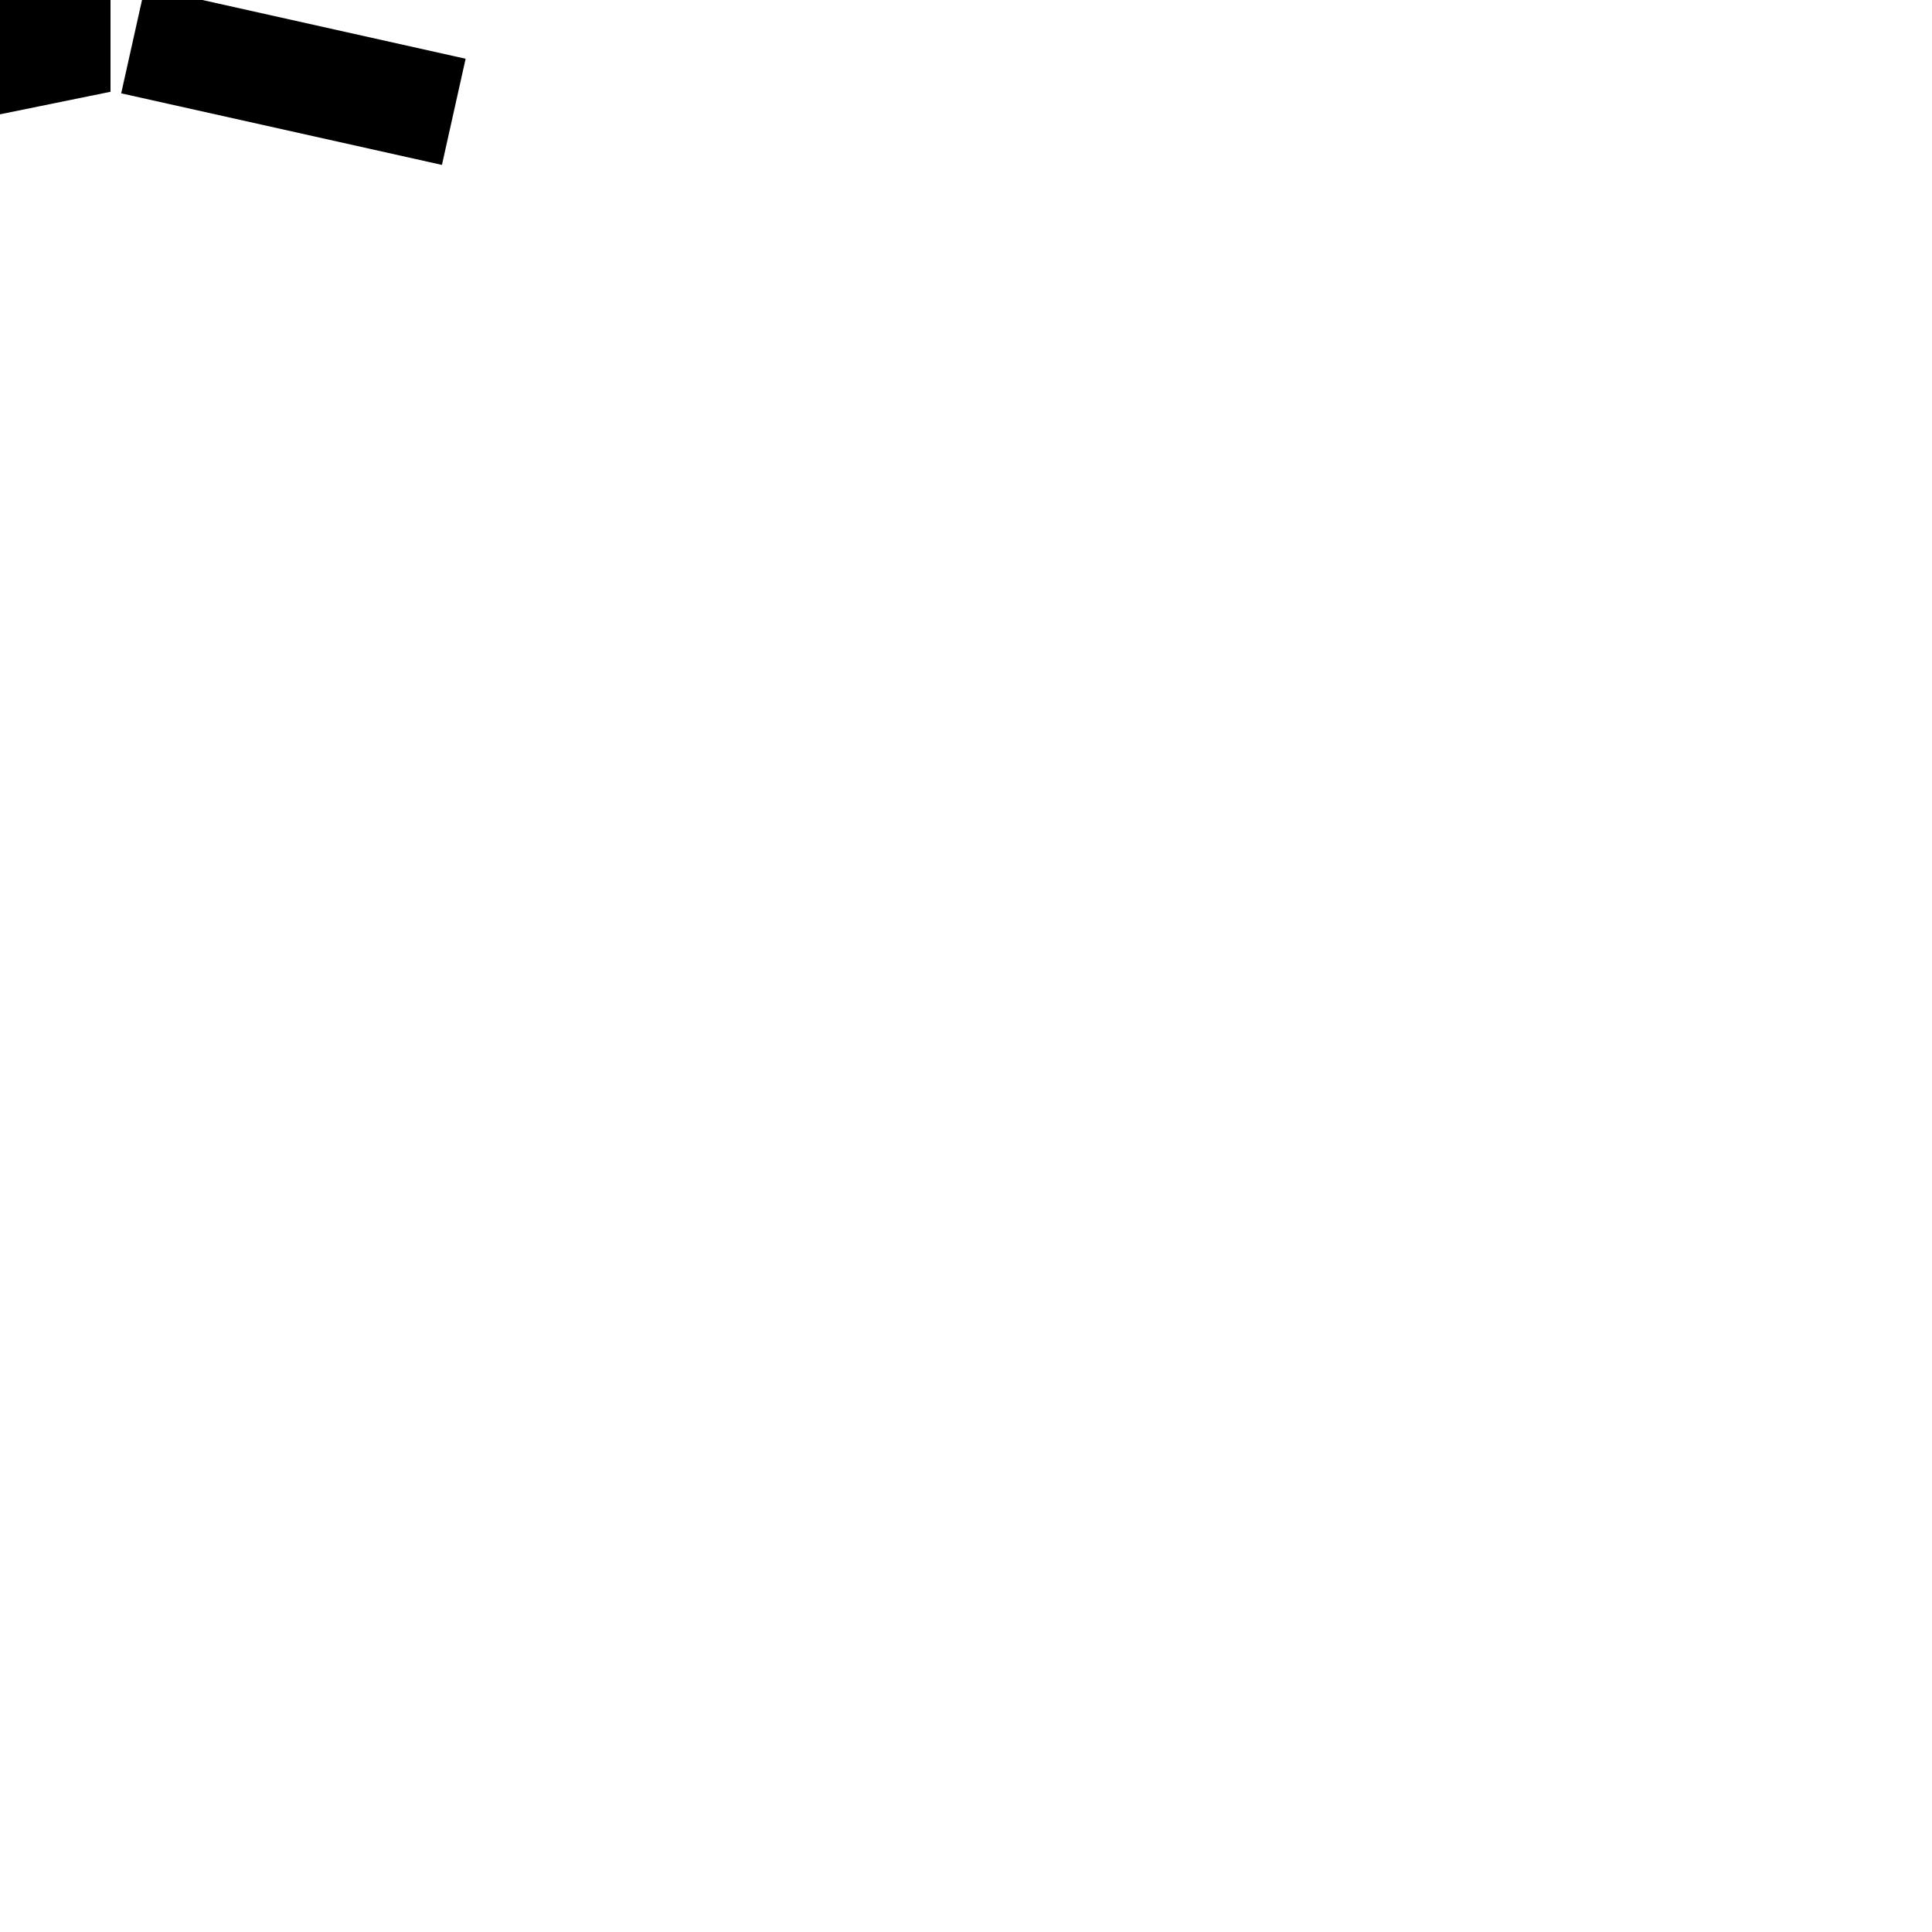
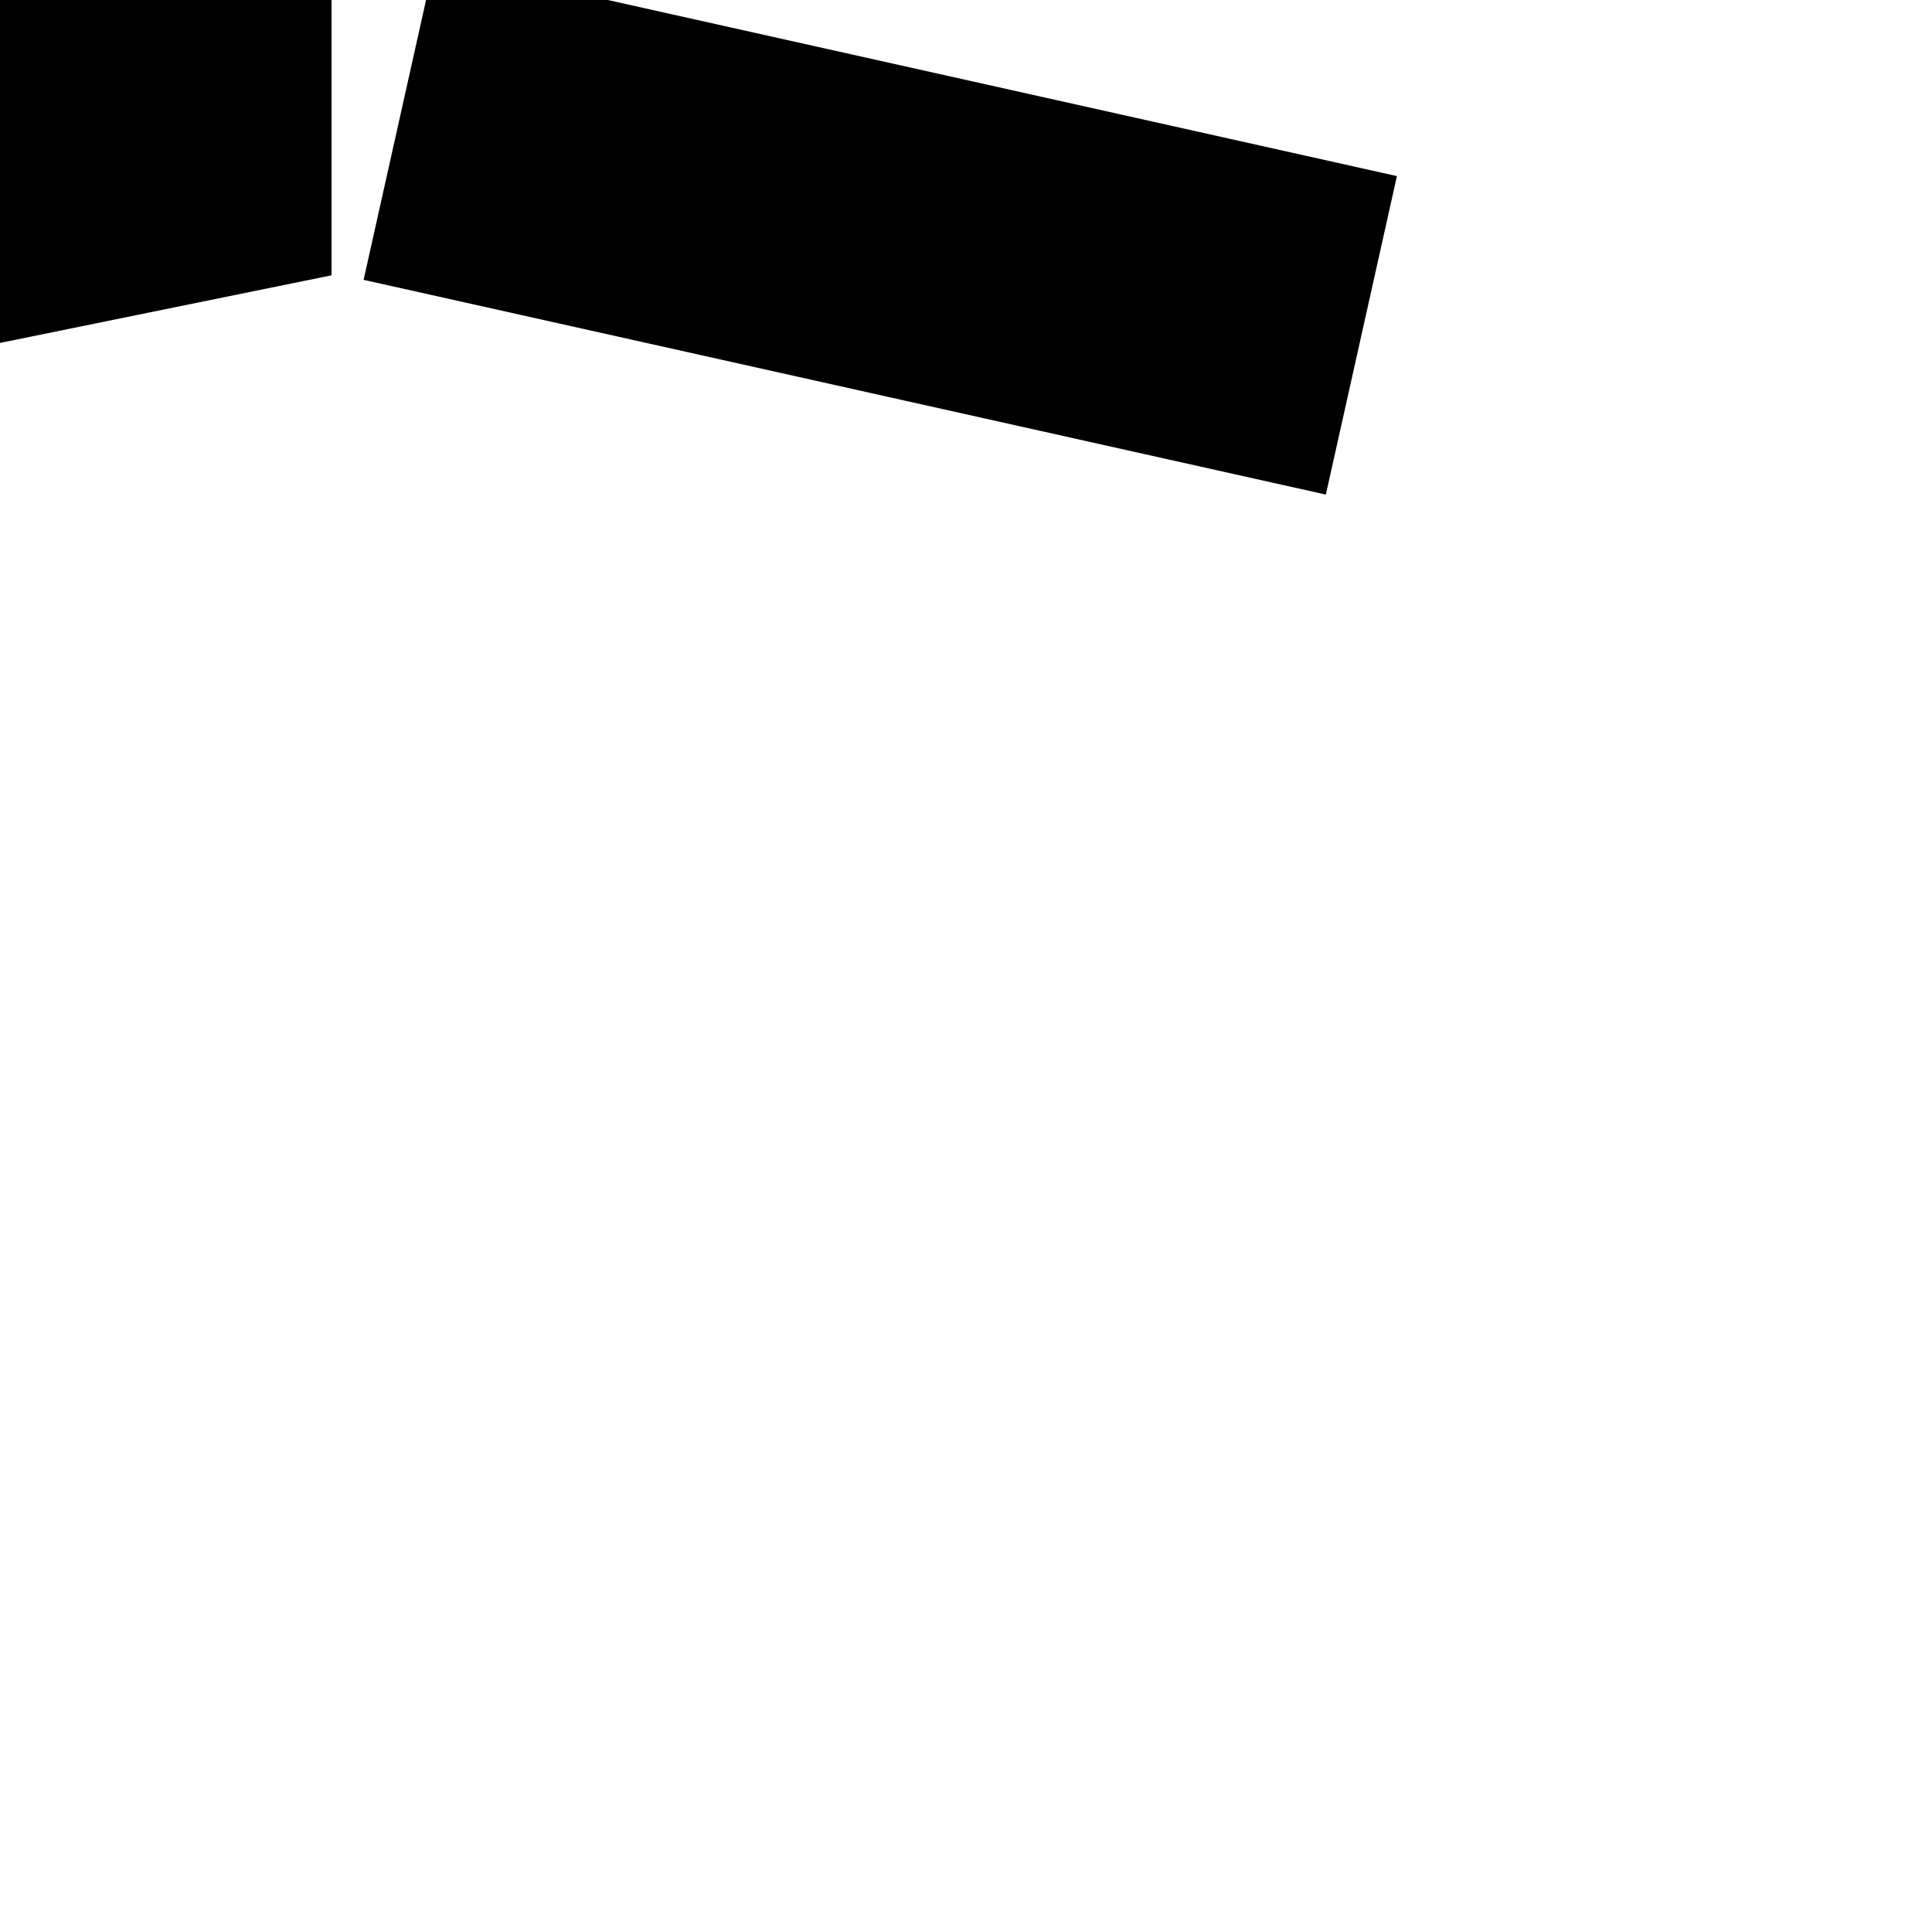
<svg xmlns="http://www.w3.org/2000/svg" version="1.1" id="Calque_1" x="0px" y="0px" viewBox="0 0 1000 1000" style="enable-background:new 0 0 1000 1000;" xml:space="preserve">
-   <rect x="123.7" y="-45.7" transform="matrix(0.2178 -0.976 0.976 0.2178 80.3875 178.9928)" width="56.3" height="170.1" />
-   <polygon points="-60,-3.2 -14.5,-3.6 -44.5,-98.7 -61.6,-98.7 -78.7,-98.7 -108.7,-3.6 -63.2,-3.2 -63.2,-3.2 -61.6,-3.2 " />
-   <rect x="-146" y="15.6" transform="matrix(0.7071 -0.7071 0.7071 0.7071 -68.0331 -64.2184)" width="68.9" height="68.9" />
-   <polygon points="-241,-98.5 -241,27.5 -146.2,27.5 -146.2,-3.7 -115,-3.7 -115,-98.5 " />
-   <polygon points="57.2,-0.4 57.2,-1.3 57.2,-1.3 57.3,-48.3 -8.3,-62 -8.5,-1.4 -8.5,-1.4 -8.5,-0.5 -8.5,0.3 -8.5,0.3 -8.5,60.9   57.2,47.5 57.2,0.4 57.2,0.4 " />
+   <rect x="371.2" y="-137.1" transform="matrix(0.2178 -0.976 0.976 0.2178 241.1668 537.0043)" width="168.9" height="510.3" />
+   <polygon points="-180,-9.6 -43.5,-10.8 -133.5,-296.1 -184.8,-296.1 -236.1,-296.1 -326.1,-10.8 -189.6,-9.6 -189.6,-9.6   -184.8,-9.6 " />
+   <rect x="-437.8" y="46.7" transform="matrix(0.7071 -0.7071 0.7071 0.7071 -204.078 -192.5641)" width="206.7" height="206.7" />
+   <polygon points="-723,-295.5 -723,82.5 -438.6,82.5 -438.6,-11.1 -345,-11.1 -345,-295.5 " />
+   <polygon points="171.6,-1.2 171.6,-3.9 171.6,-3.9 171.9,-144.9 -24.9,-186 -25.5,-4.2 -25.5,-4.2 -25.5,-1.5 -25.5,0.9 -25.5,0.9   -25.5,182.7 171.6,142.5 171.6,1.2 171.6,1.2 " />
</svg>
